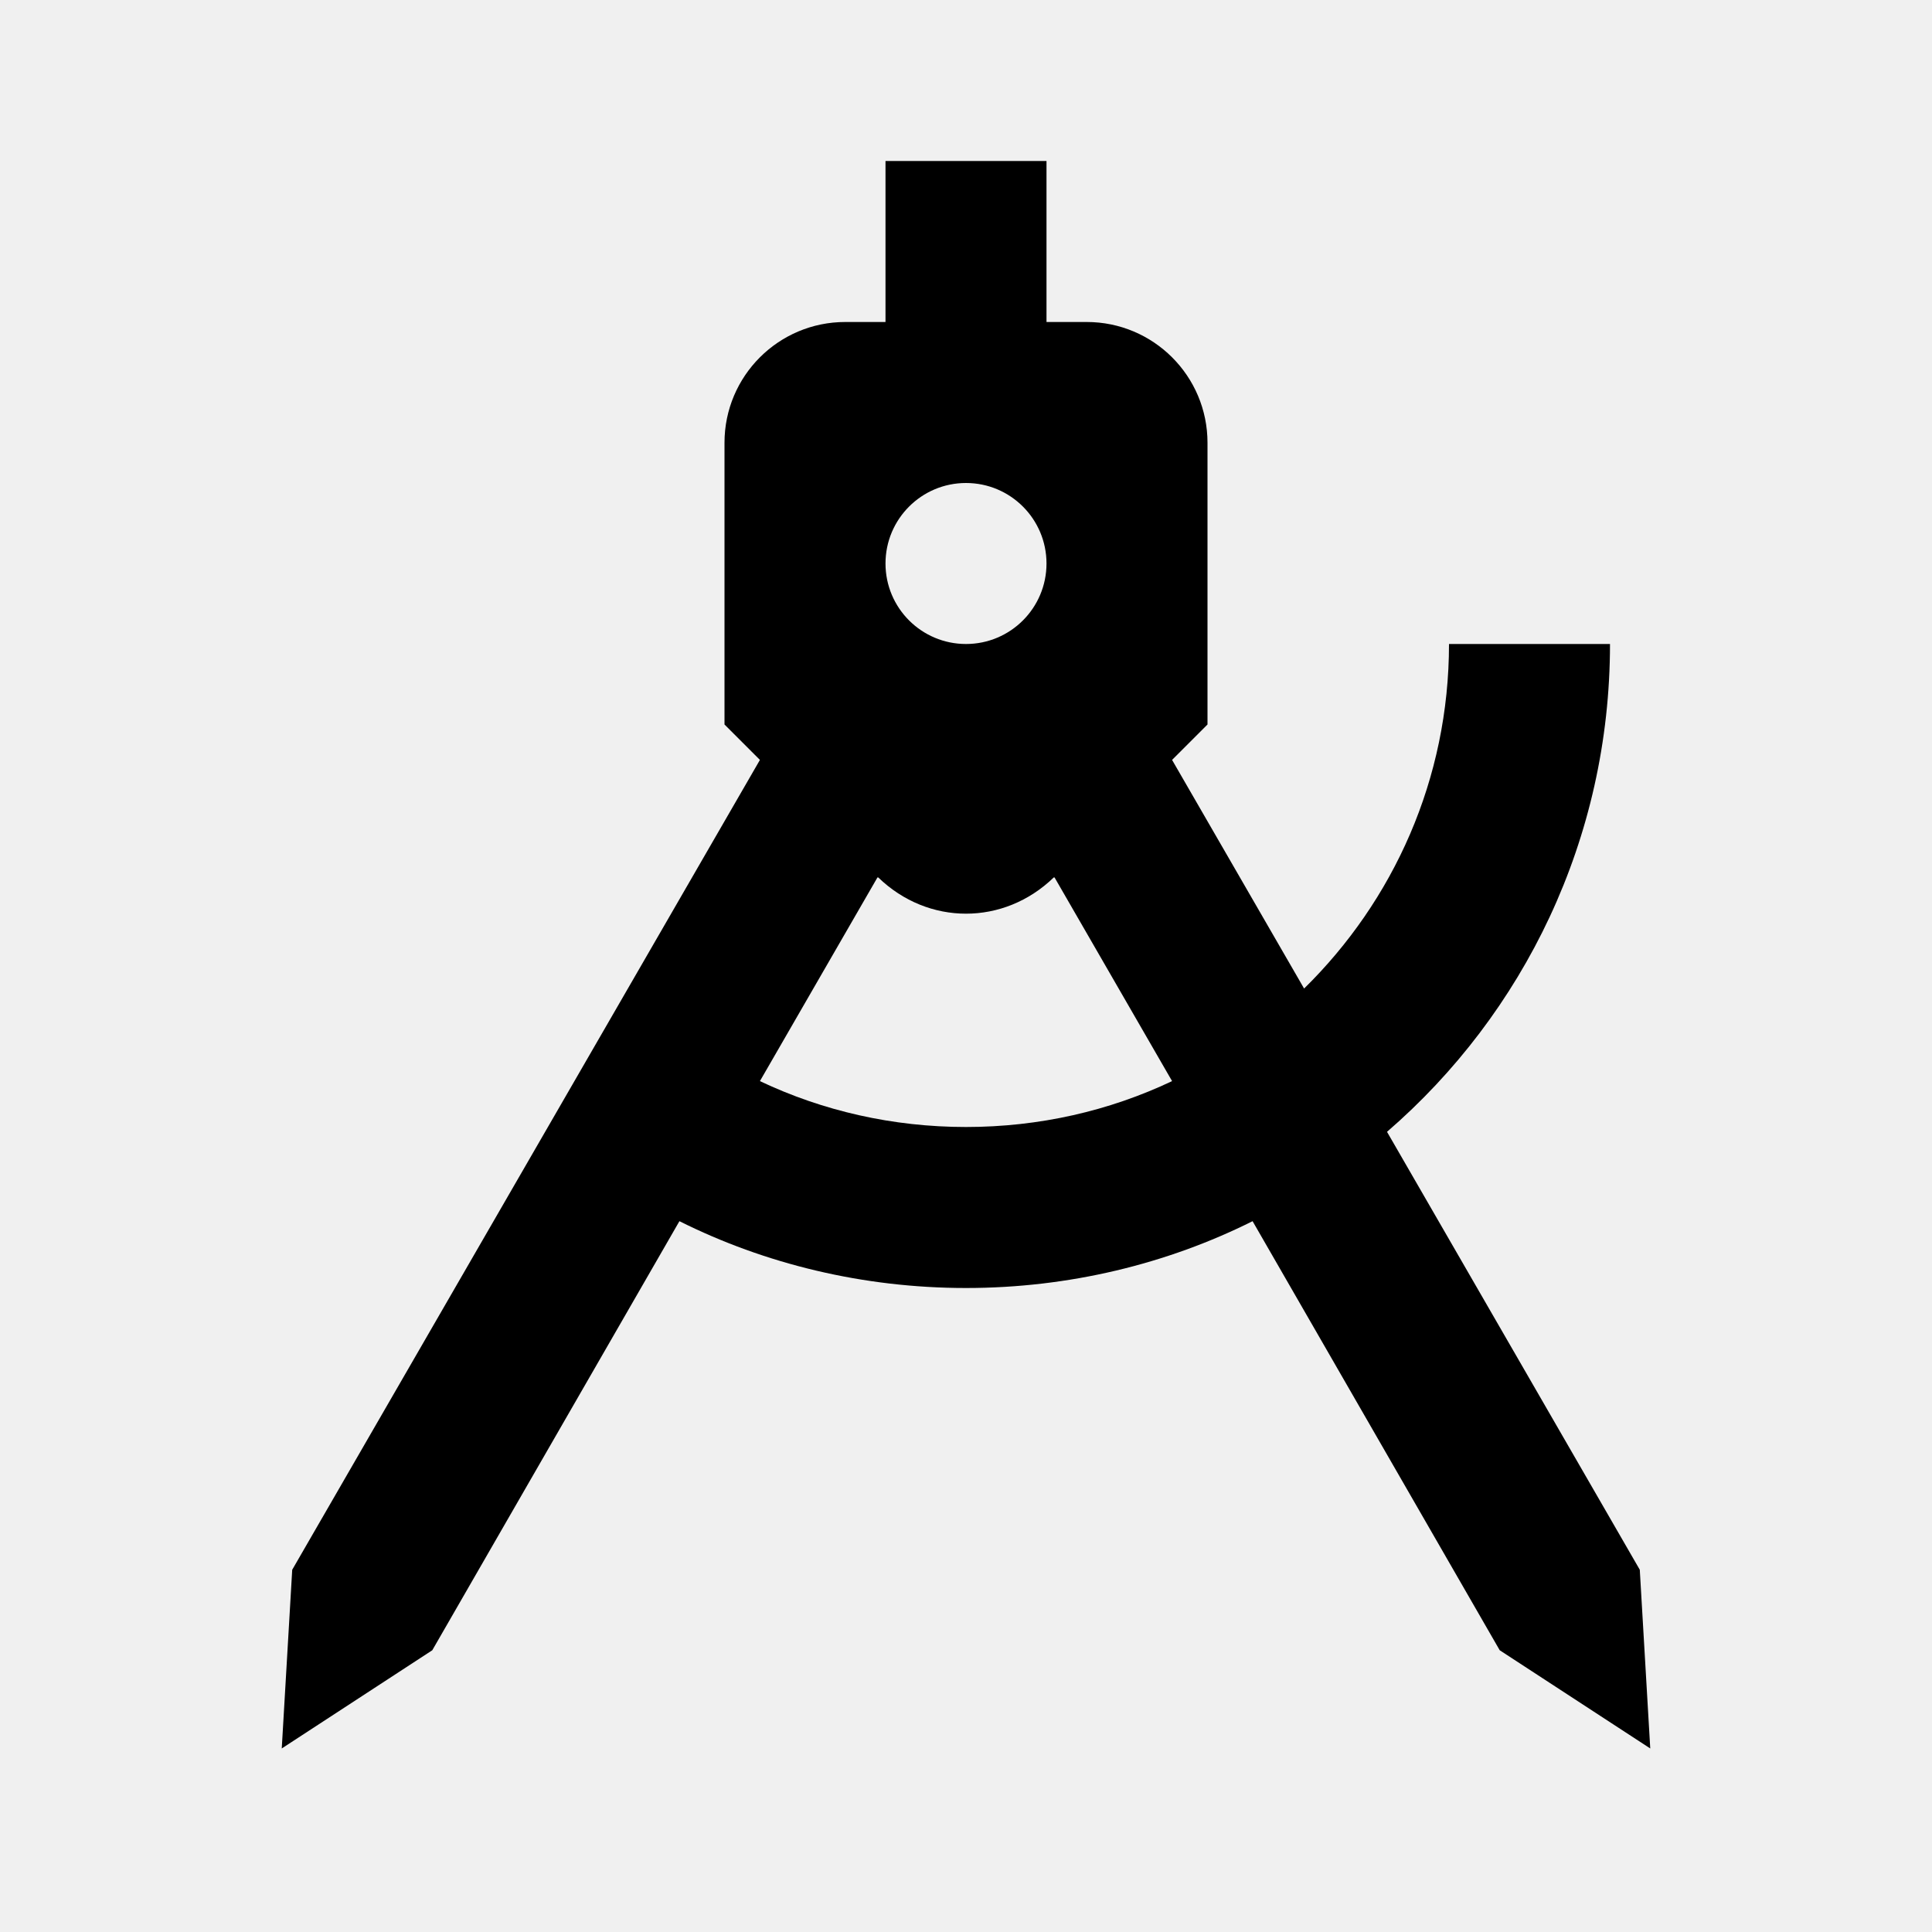
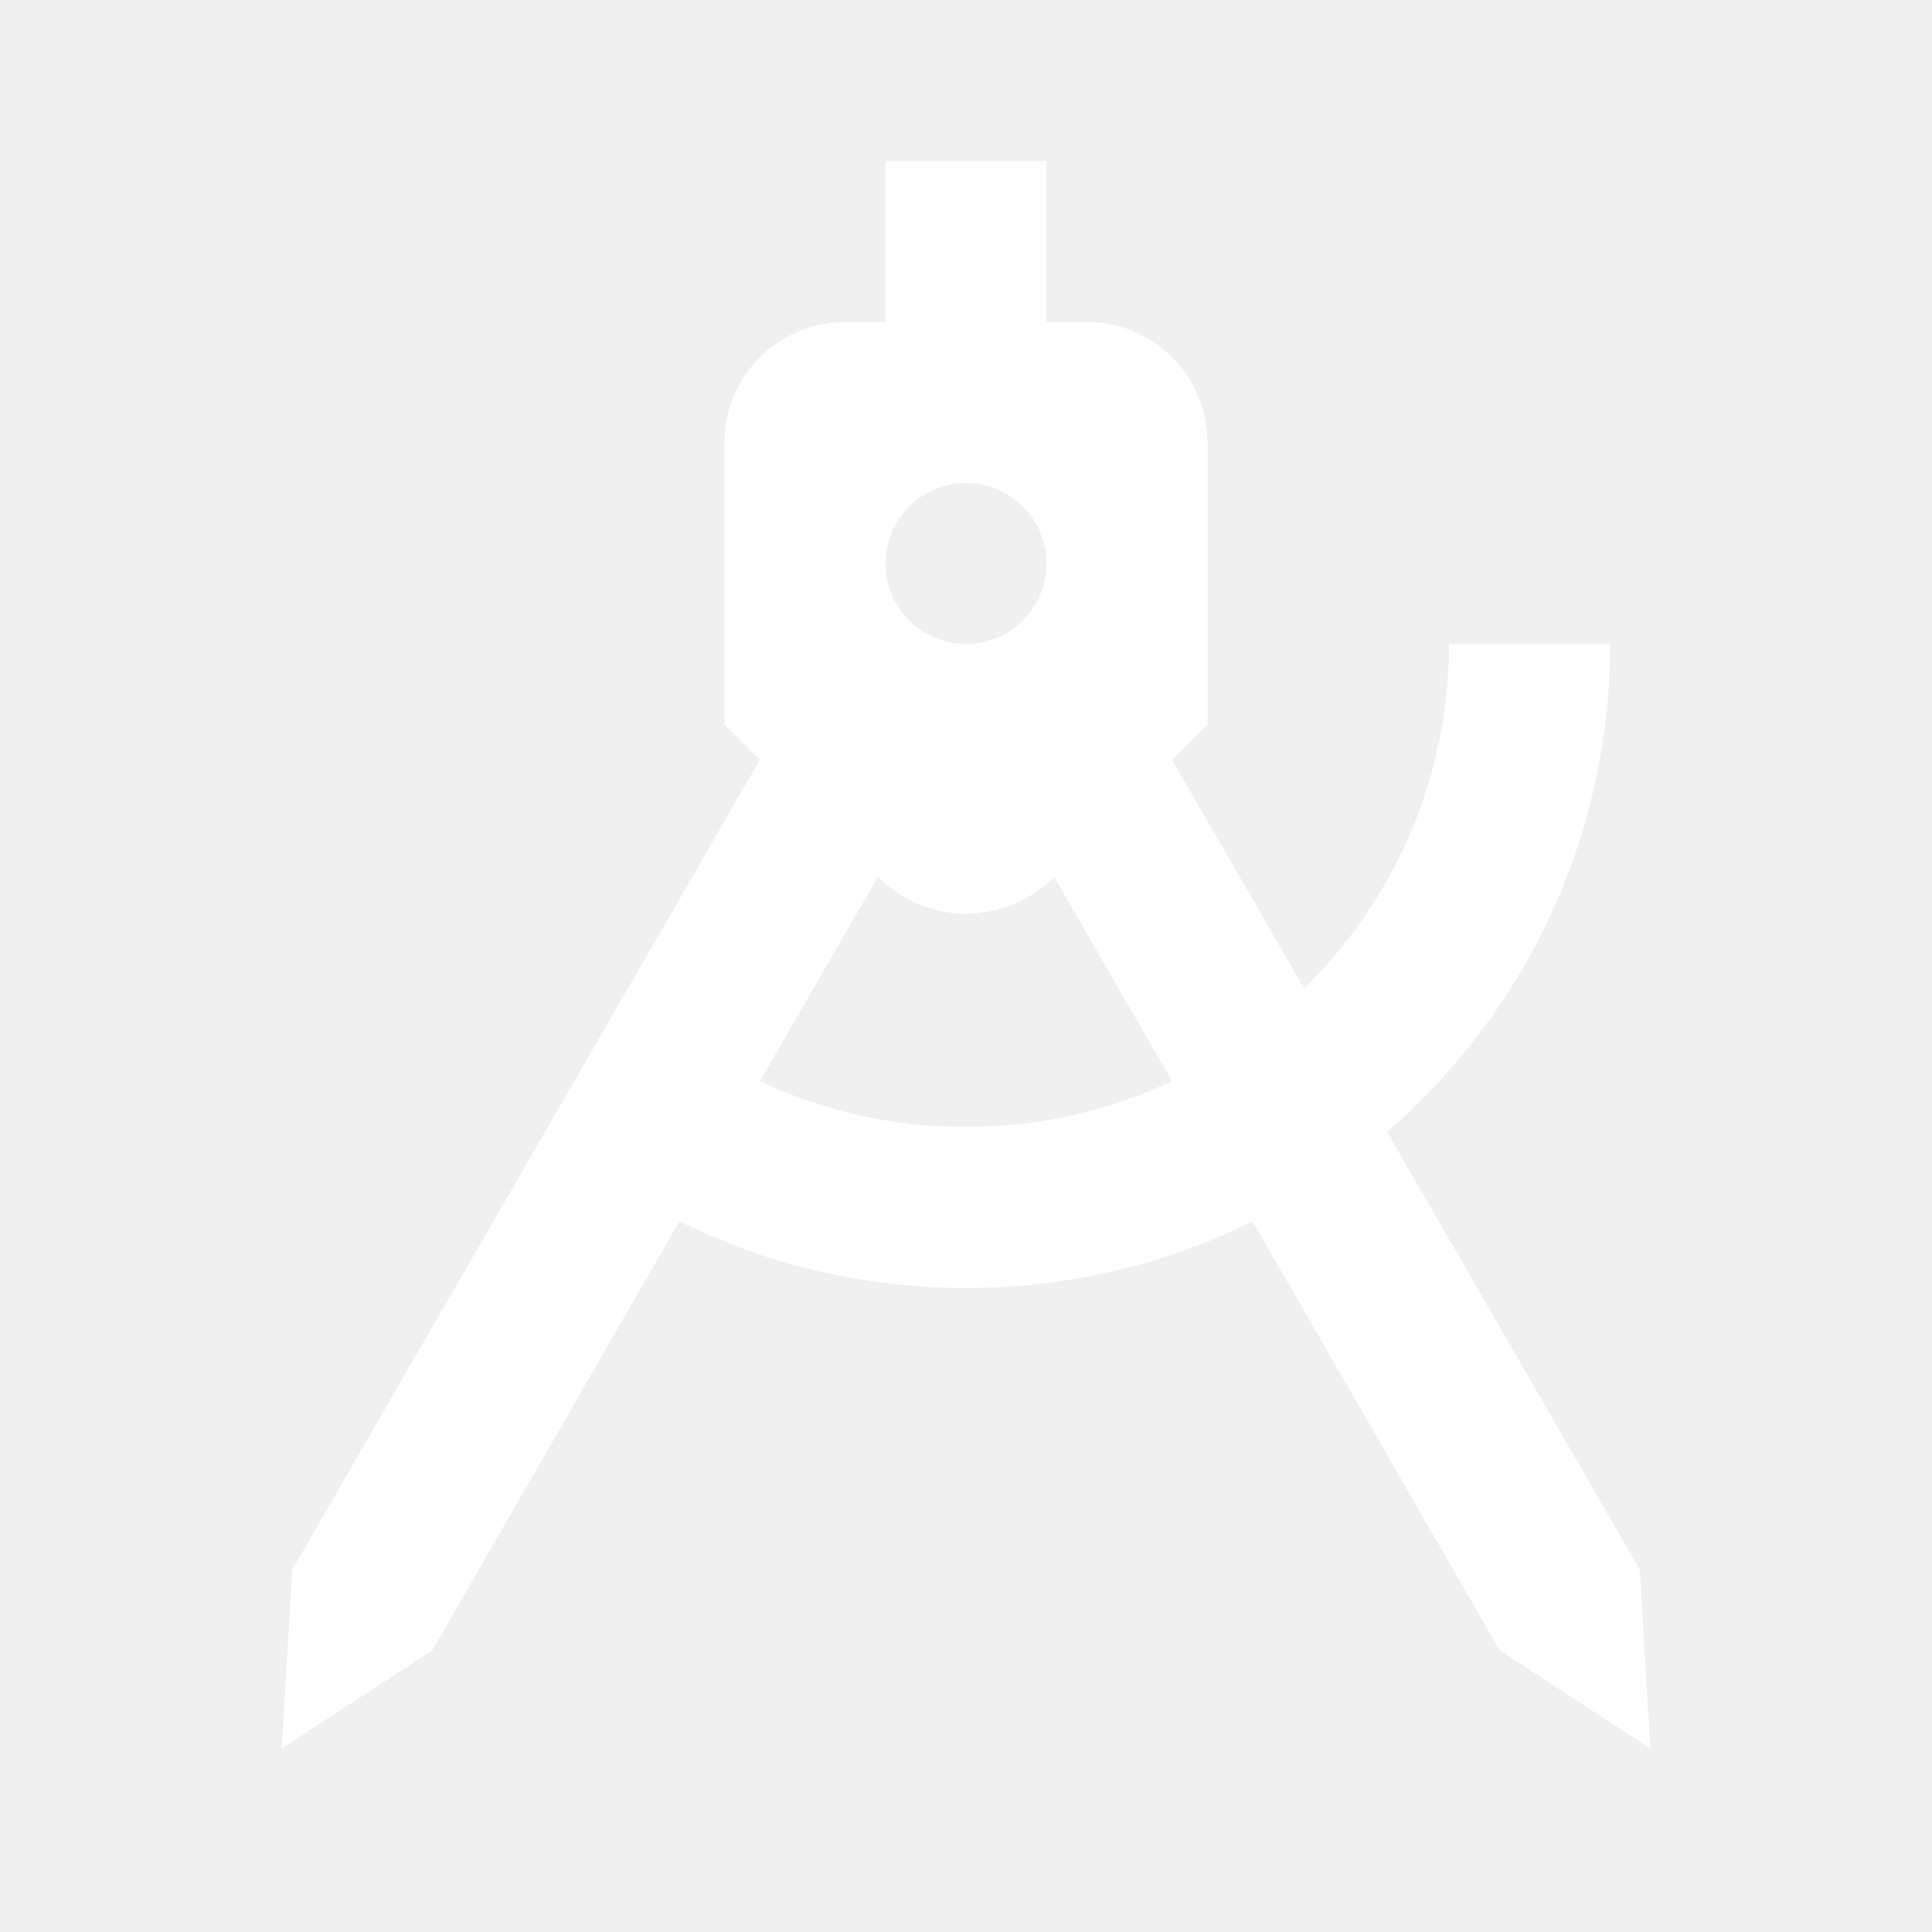
<svg xmlns="http://www.w3.org/2000/svg" version="1.1" width="24" height="24" viewBox="0 0 24 24">
-   <path d="M11,2H13V4H13.5A1.5,1.5 0 0,1 15,5.5V9L14.56,9.44L16.2,12.28C17.31,11.19 18,9.68 18,8H20C20,10.42 18.93,12.59 17.23,14.06L20.37,19.5L20.5,21.72L18.63,20.5L15.56,15.17C14.5,15.7 13.28,16 12,16C10.72,16 9.5,15.7 8.44,15.17L5.37,20.5L3.5,21.72L3.63,19.5L9.44,9.44L9,9V5.5A1.5,1.5 0 0,1 10.5,4H11V2M9.44,13.43C10.22,13.8 11.09,14 12,14C12.91,14 13.78,13.8 14.56,13.43L13.1,10.9H13.09C12.47,11.5 11.53,11.5 10.91,10.9H10.9L9.44,13.43M12,6A1,1 0 0,0 11,7A1,1 0 0,0 12,8A1,1 0 0,0 13,7A1,1 0 0,0 12,6Z" />
+   <path fill="white" d="M11,2H13V4H13.5A1.5,1.5 0 0,1 15,5.5V9L14.56,9.44L16.2,12.28C17.31,11.19 18,9.68 18,8H20C20,10.42 18.93,12.59 17.23,14.06L20.37,19.5L20.5,21.72L18.63,20.5L15.56,15.17C14.5,15.7 13.28,16 12,16C10.72,16 9.5,15.7 8.44,15.17L5.37,20.5L3.5,21.72L3.63,19.5L9.44,9.44L9,9V5.5A1.5,1.5 0 0,1 10.5,4H11V2M9.44,13.43C10.22,13.8 11.09,14 12,14C12.91,14 13.78,13.8 14.56,13.43L13.1,10.9H13.09C12.47,11.5 11.53,11.5 10.91,10.9H10.9L9.44,13.43M12,6A1,1 0 0,0 11,7A1,1 0 0,0 12,8A1,1 0 0,0 13,7A1,1 0 0,0 12,6Z" />
</svg>
